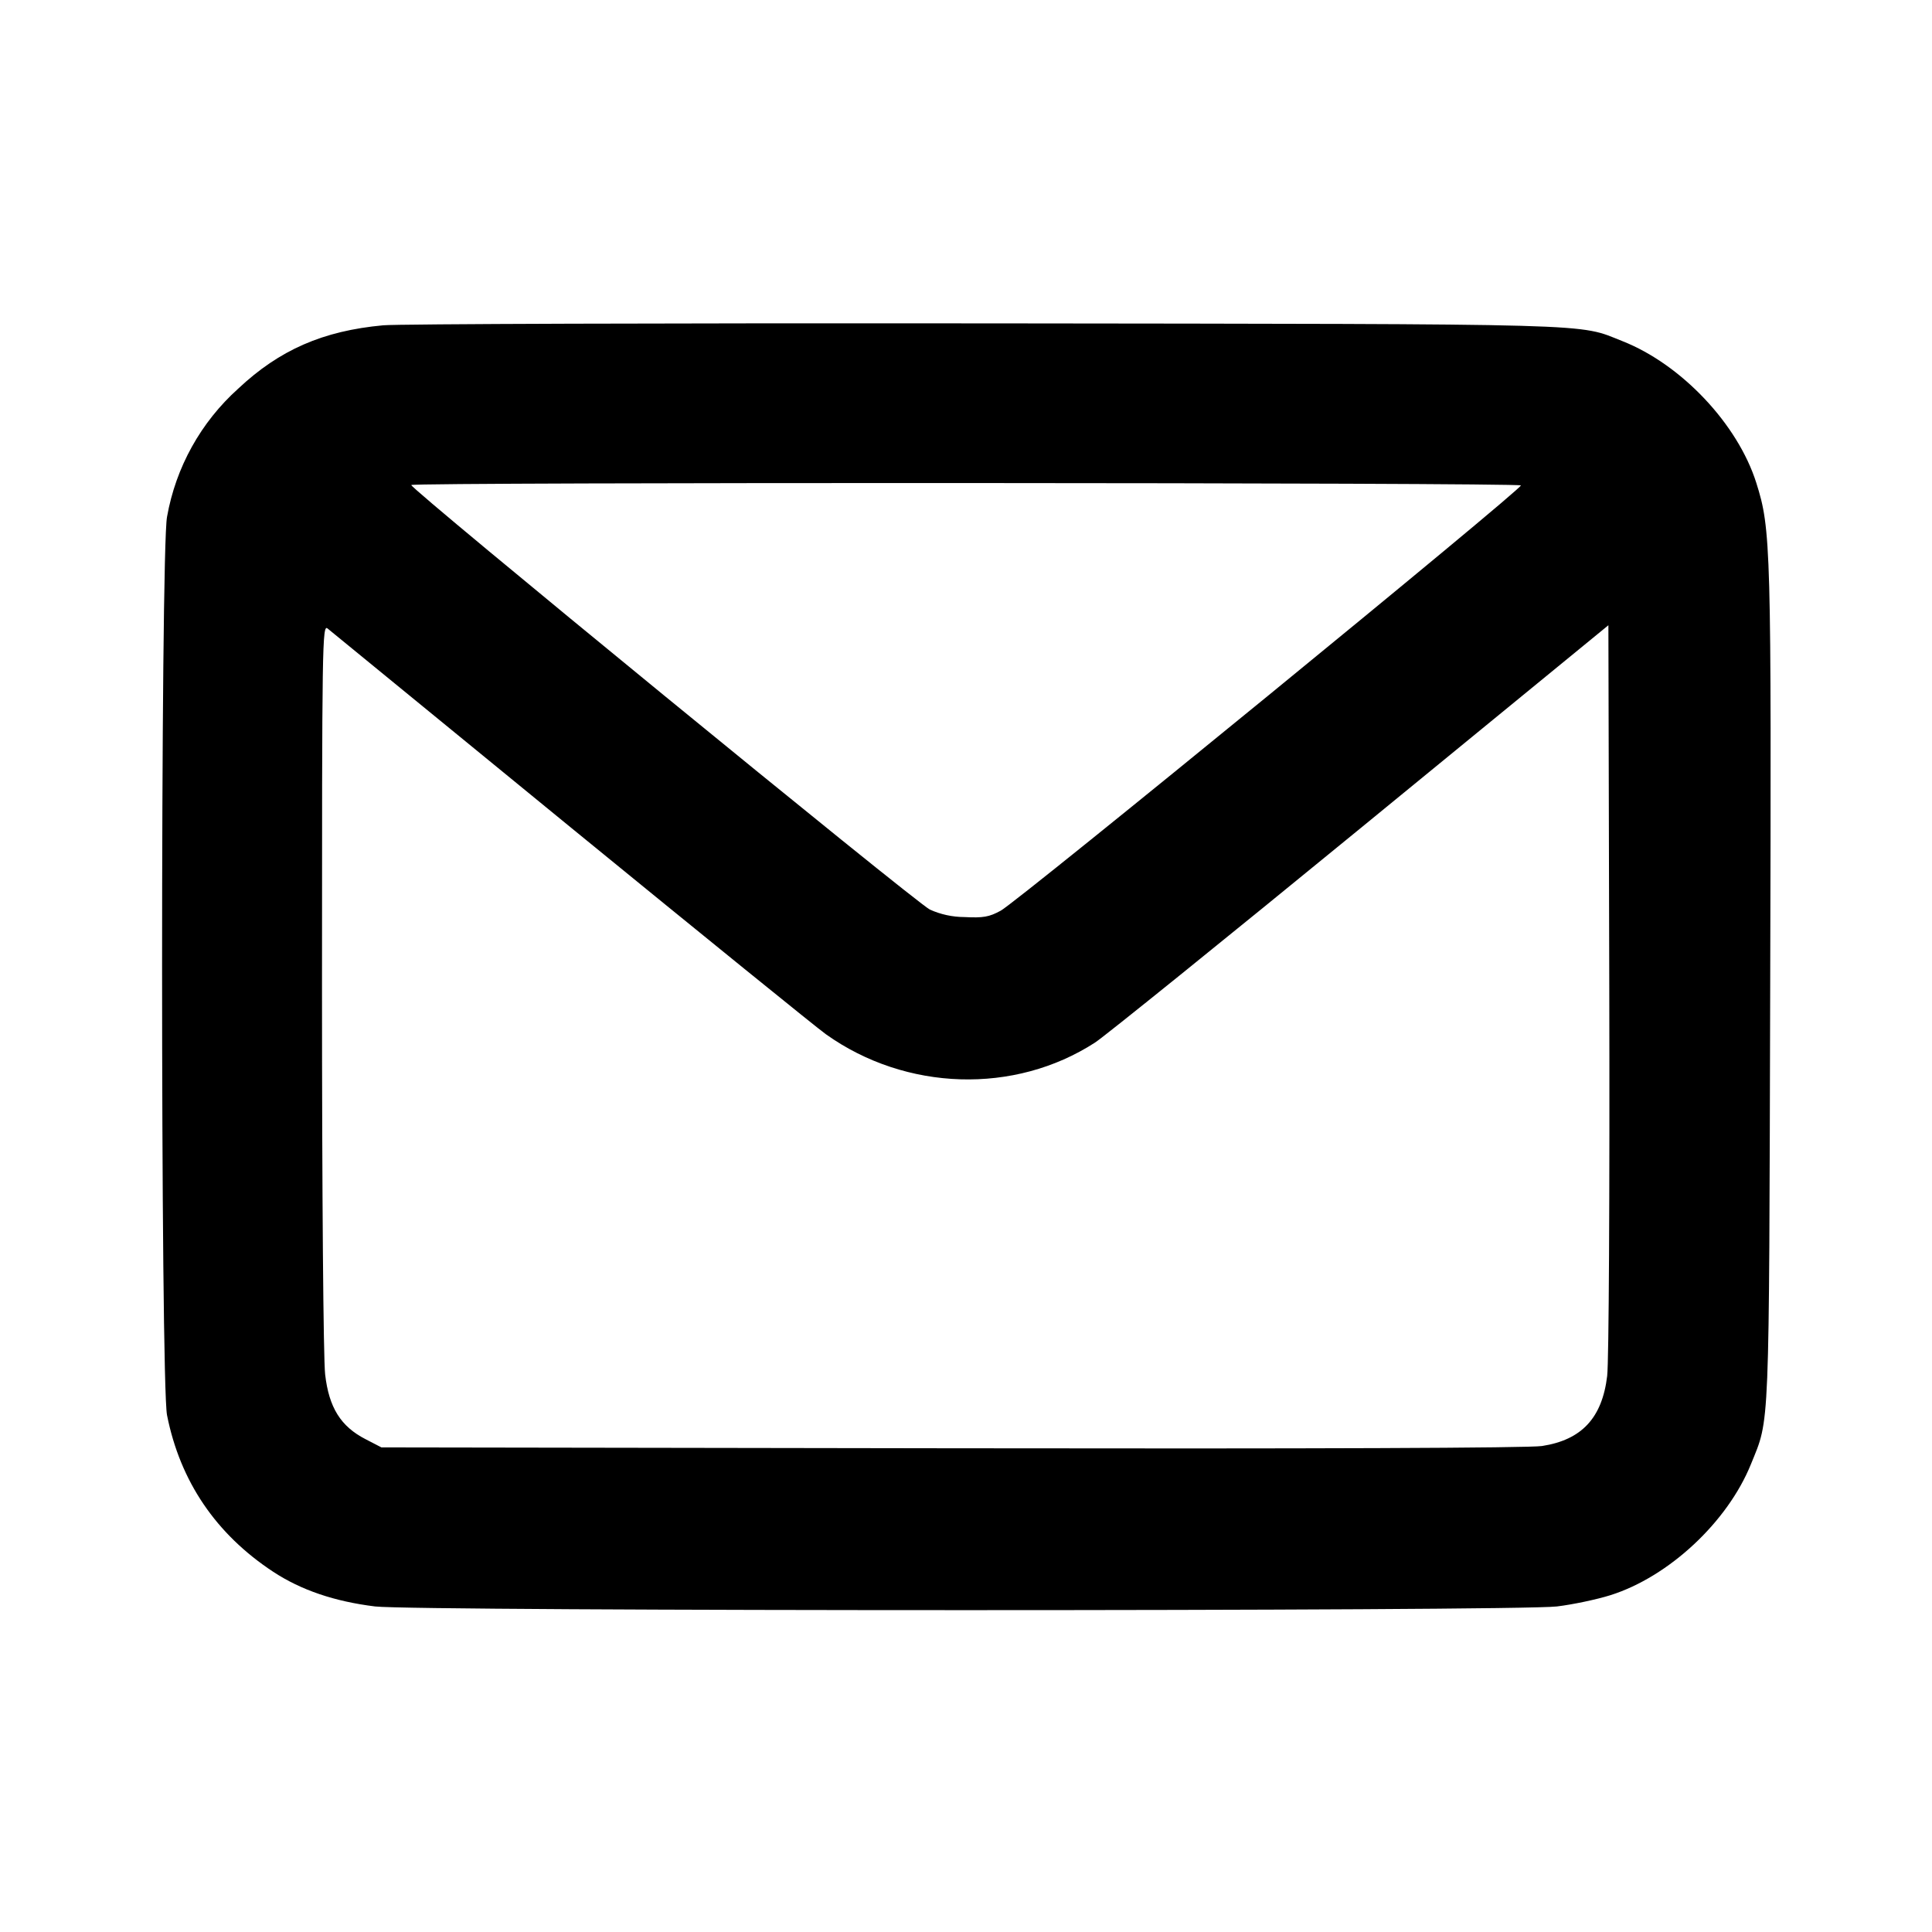
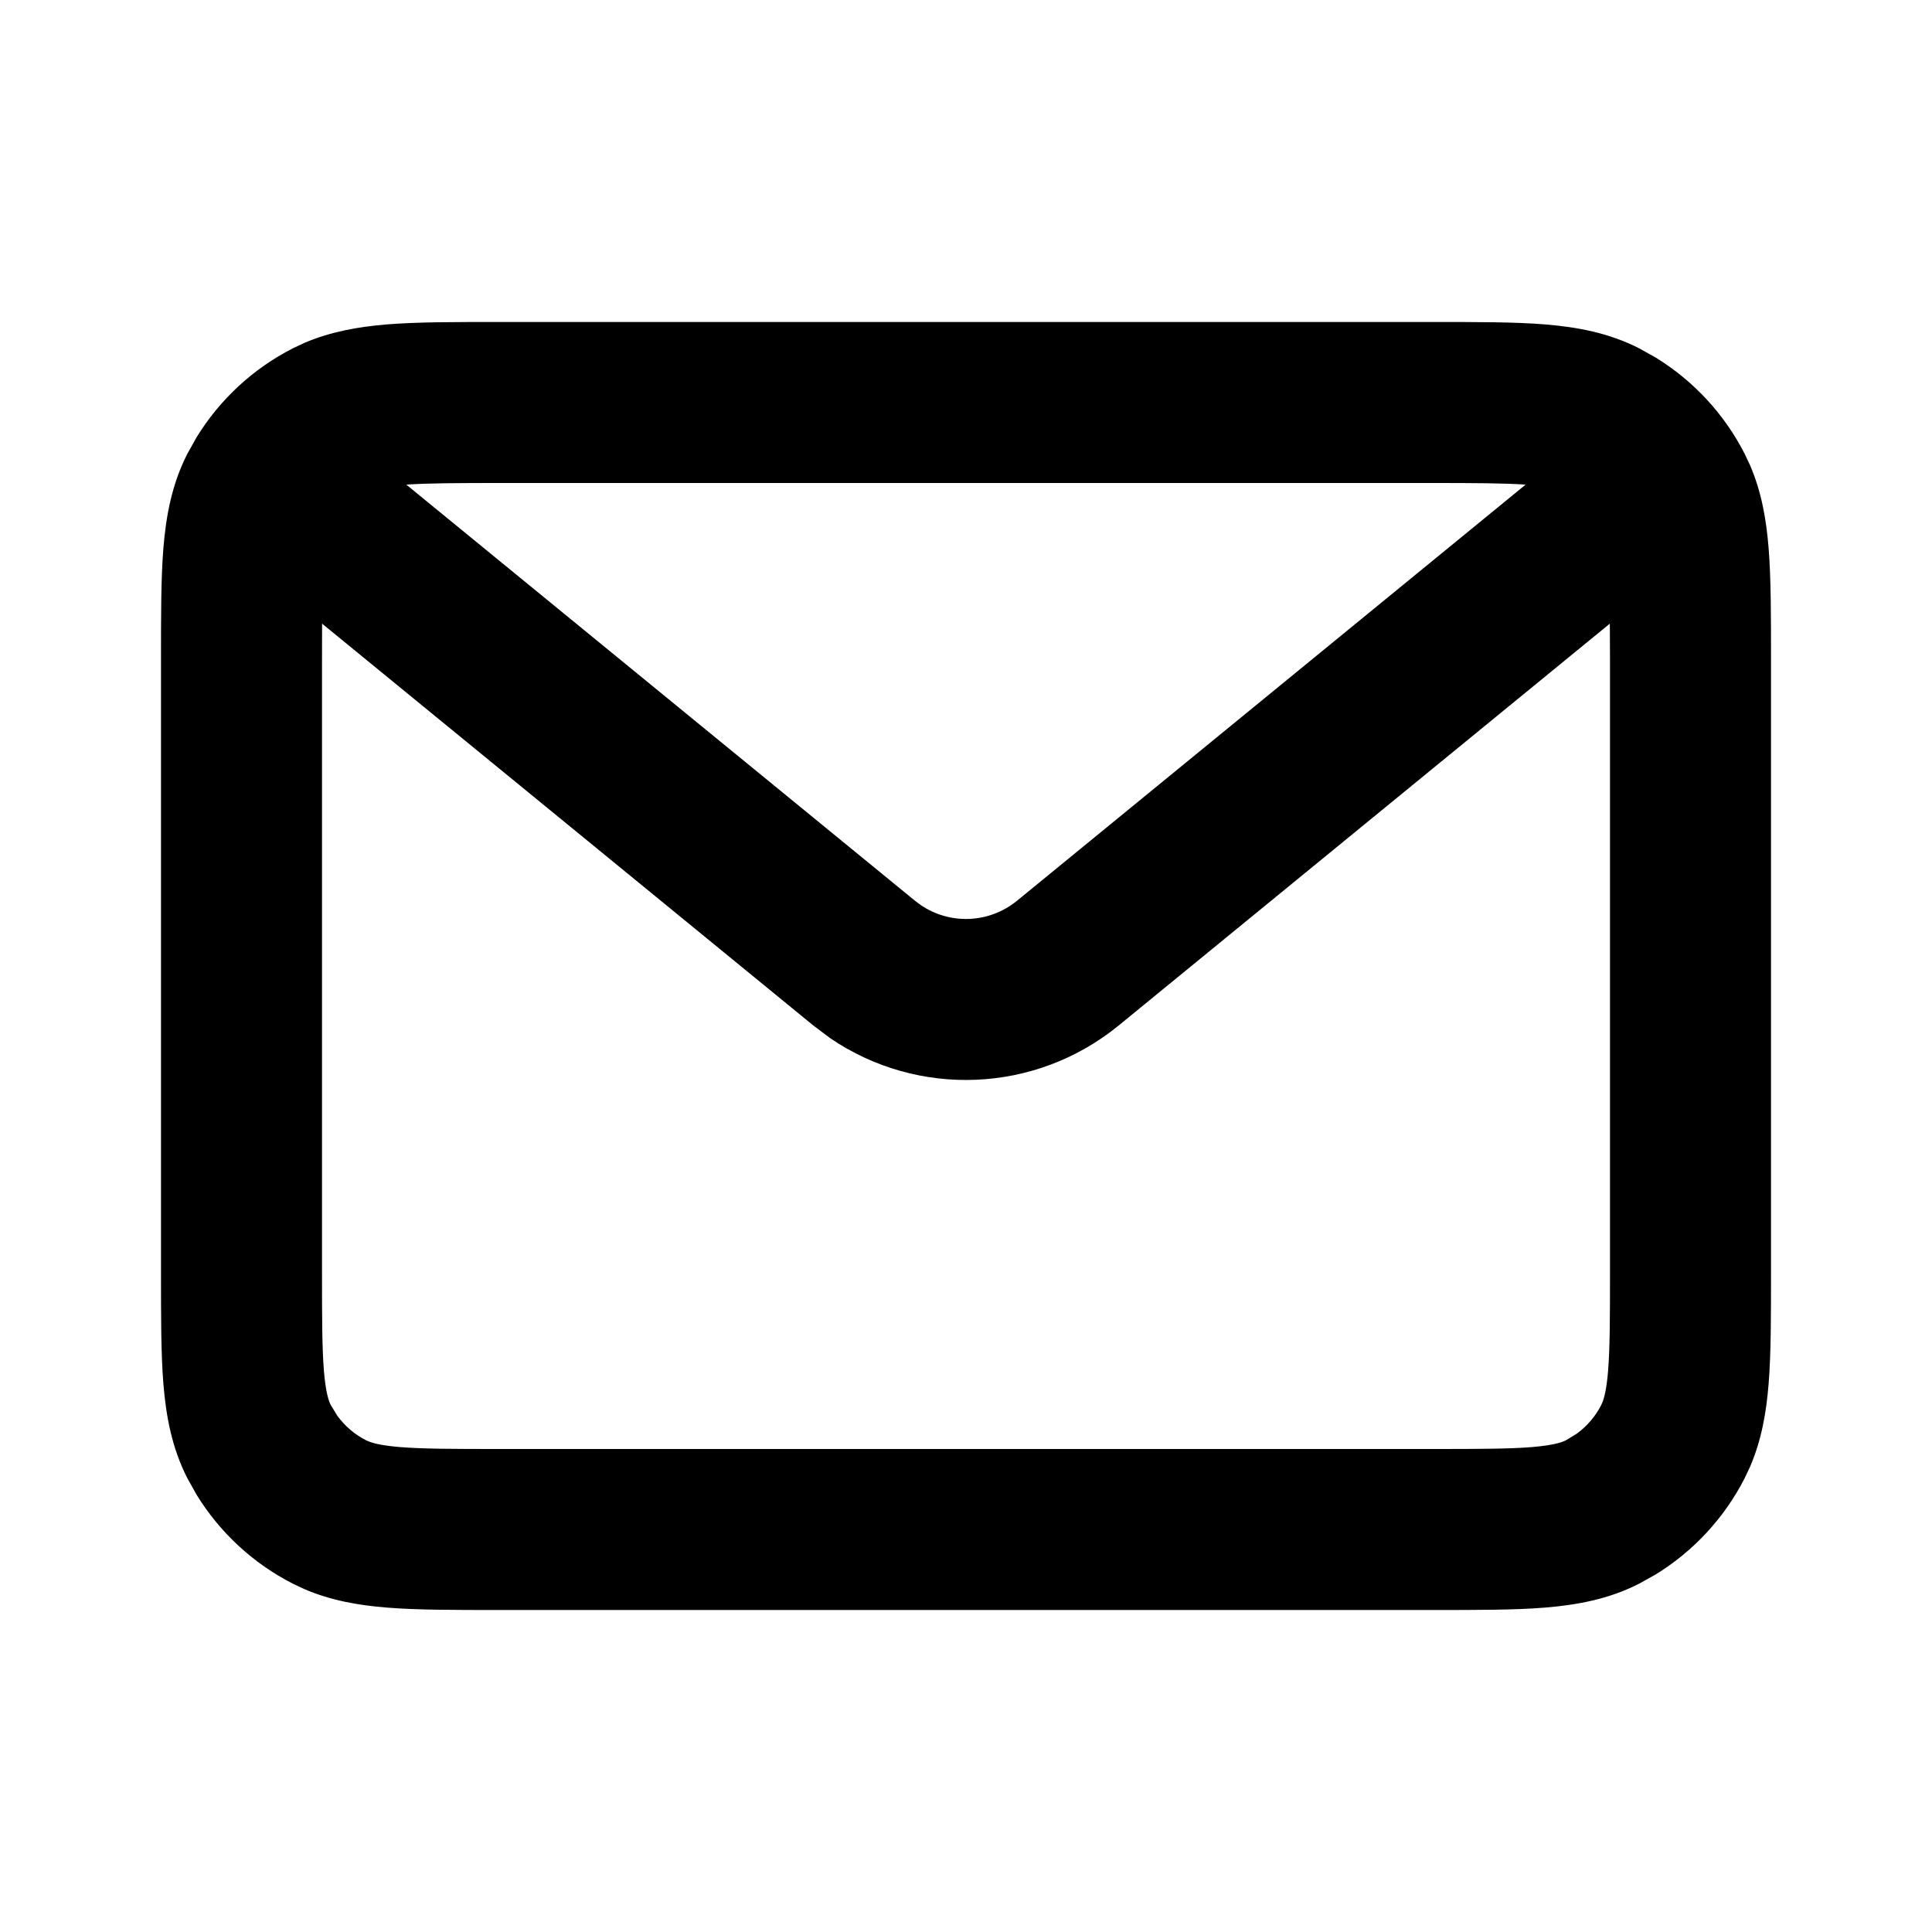
- <svg xmlns="http://www.w3.org/2000/svg" width="24" height="24">
-   <path d="M4.76 4.041c-.748.069-1.288.305-1.801.787a2.794 2.794 0 0 0-.884 1.592c-.082.415-.082 10.745 0 11.16.163.822.608 1.478 1.32 1.946.346.227.761.368 1.265.43.504.061 14.176.061 14.68 0 .198-.024.497-.087.665-.14.726-.229 1.456-.91 1.746-1.628.235-.582.224-.309.239-5.928.015-5.485.01-5.684-.173-6.263-.231-.729-.93-1.47-1.662-1.759-.564-.223-.167-.212-7.915-.221-3.927-.004-7.293.007-7.48.024M18.893 6.03c.023.04-6.244 5.165-6.462 5.283-.143.078-.217.091-.451.079a1.052 1.052 0 0 1-.429-.093c-.2-.106-6.474-5.243-6.442-5.274.035-.036 13.763-.031 13.784.005M7.1 10.287c1.628 1.33 3.05 2.483 3.16 2.561.994.708 2.343.75 3.343.103.119-.077 1.603-1.275 3.297-2.662l3.08-2.522.011 4.507c.006 2.584-.005 4.639-.026 4.818-.062.521-.316.795-.81.871-.162.025-2.837.035-7.336.028l-7.081-.011-.197-.102c-.308-.158-.455-.393-.502-.805C4.017 16.88 4 14.849 4 12.244c0-4.278.003-4.493.07-4.436l3.03 2.479" />
+ <svg xmlns="http://www.w3.org/2000/svg" width="24" height="24" viewBox="0 0 24 24">
+   <path d="M19.998 7.747L13.899 12.737C12.863 13.585 11.402 13.639 10.312 12.896L10.101 12.737L4.001 7.747C4 7.883 4 8.033 4 8.2V15.8C4 16.376 4.001 16.749 4.024 17.032C4.047 17.304 4.084 17.405 4.109 17.454L4.191 17.588C4.284 17.715 4.405 17.819 4.546 17.891L4.595 17.912C4.657 17.934 4.764 17.959 4.968 17.976C5.251 17.999 5.624 18 6.2 18H17.8C18.376 18 18.749 17.999 19.032 17.976C19.304 17.953 19.405 17.916 19.454 17.891L19.588 17.809C19.715 17.716 19.819 17.595 19.891 17.454L19.912 17.405C19.934 17.343 19.959 17.236 19.976 17.032C19.999 16.749 20 16.376 20 15.8V8.2C20 8.033 19.999 7.883 19.998 7.747ZM6.2 6C5.676 6 5.32 6.002 5.047 6.02L11.367 11.19L11.438 11.243C11.8 11.49 12.287 11.472 12.633 11.19L18.952 6.02C18.679 6.002 18.324 6 17.8 6H6.2ZM22 15.8C22 16.343 22.001 16.812 21.97 17.195C21.942 17.541 21.884 17.886 21.74 18.22L21.673 18.362C21.421 18.856 21.038 19.269 20.568 19.558L20.362 19.673C19.984 19.866 19.591 19.937 19.195 19.97C18.812 20.001 18.343 20 17.8 20H6.2C5.657 20 5.188 20.001 4.805 19.97C4.459 19.942 4.114 19.884 3.78 19.74L3.638 19.673C3.144 19.421 2.731 19.038 2.442 18.568L2.327 18.362C2.134 17.984 2.063 17.591 2.03 17.195C1.999 16.812 2 16.343 2 15.8V8.2C2 7.657 1.999 7.188 2.03 6.805C2.063 6.409 2.134 6.016 2.327 5.638L2.442 5.432C2.731 4.962 3.144 4.579 3.638 4.327L3.78 4.26C4.114 4.117 4.459 4.059 4.805 4.03C5.188 3.999 5.657 4 6.2 4H17.8C18.343 4 18.812 3.999 19.195 4.03C19.591 4.063 19.984 4.134 20.362 4.327L20.568 4.442C21.038 4.731 21.421 5.144 21.673 5.638L21.74 5.78C21.884 6.114 21.942 6.459 21.97 6.805C22.001 7.188 22 7.657 22 8.2V15.8Z" />
</svg>
